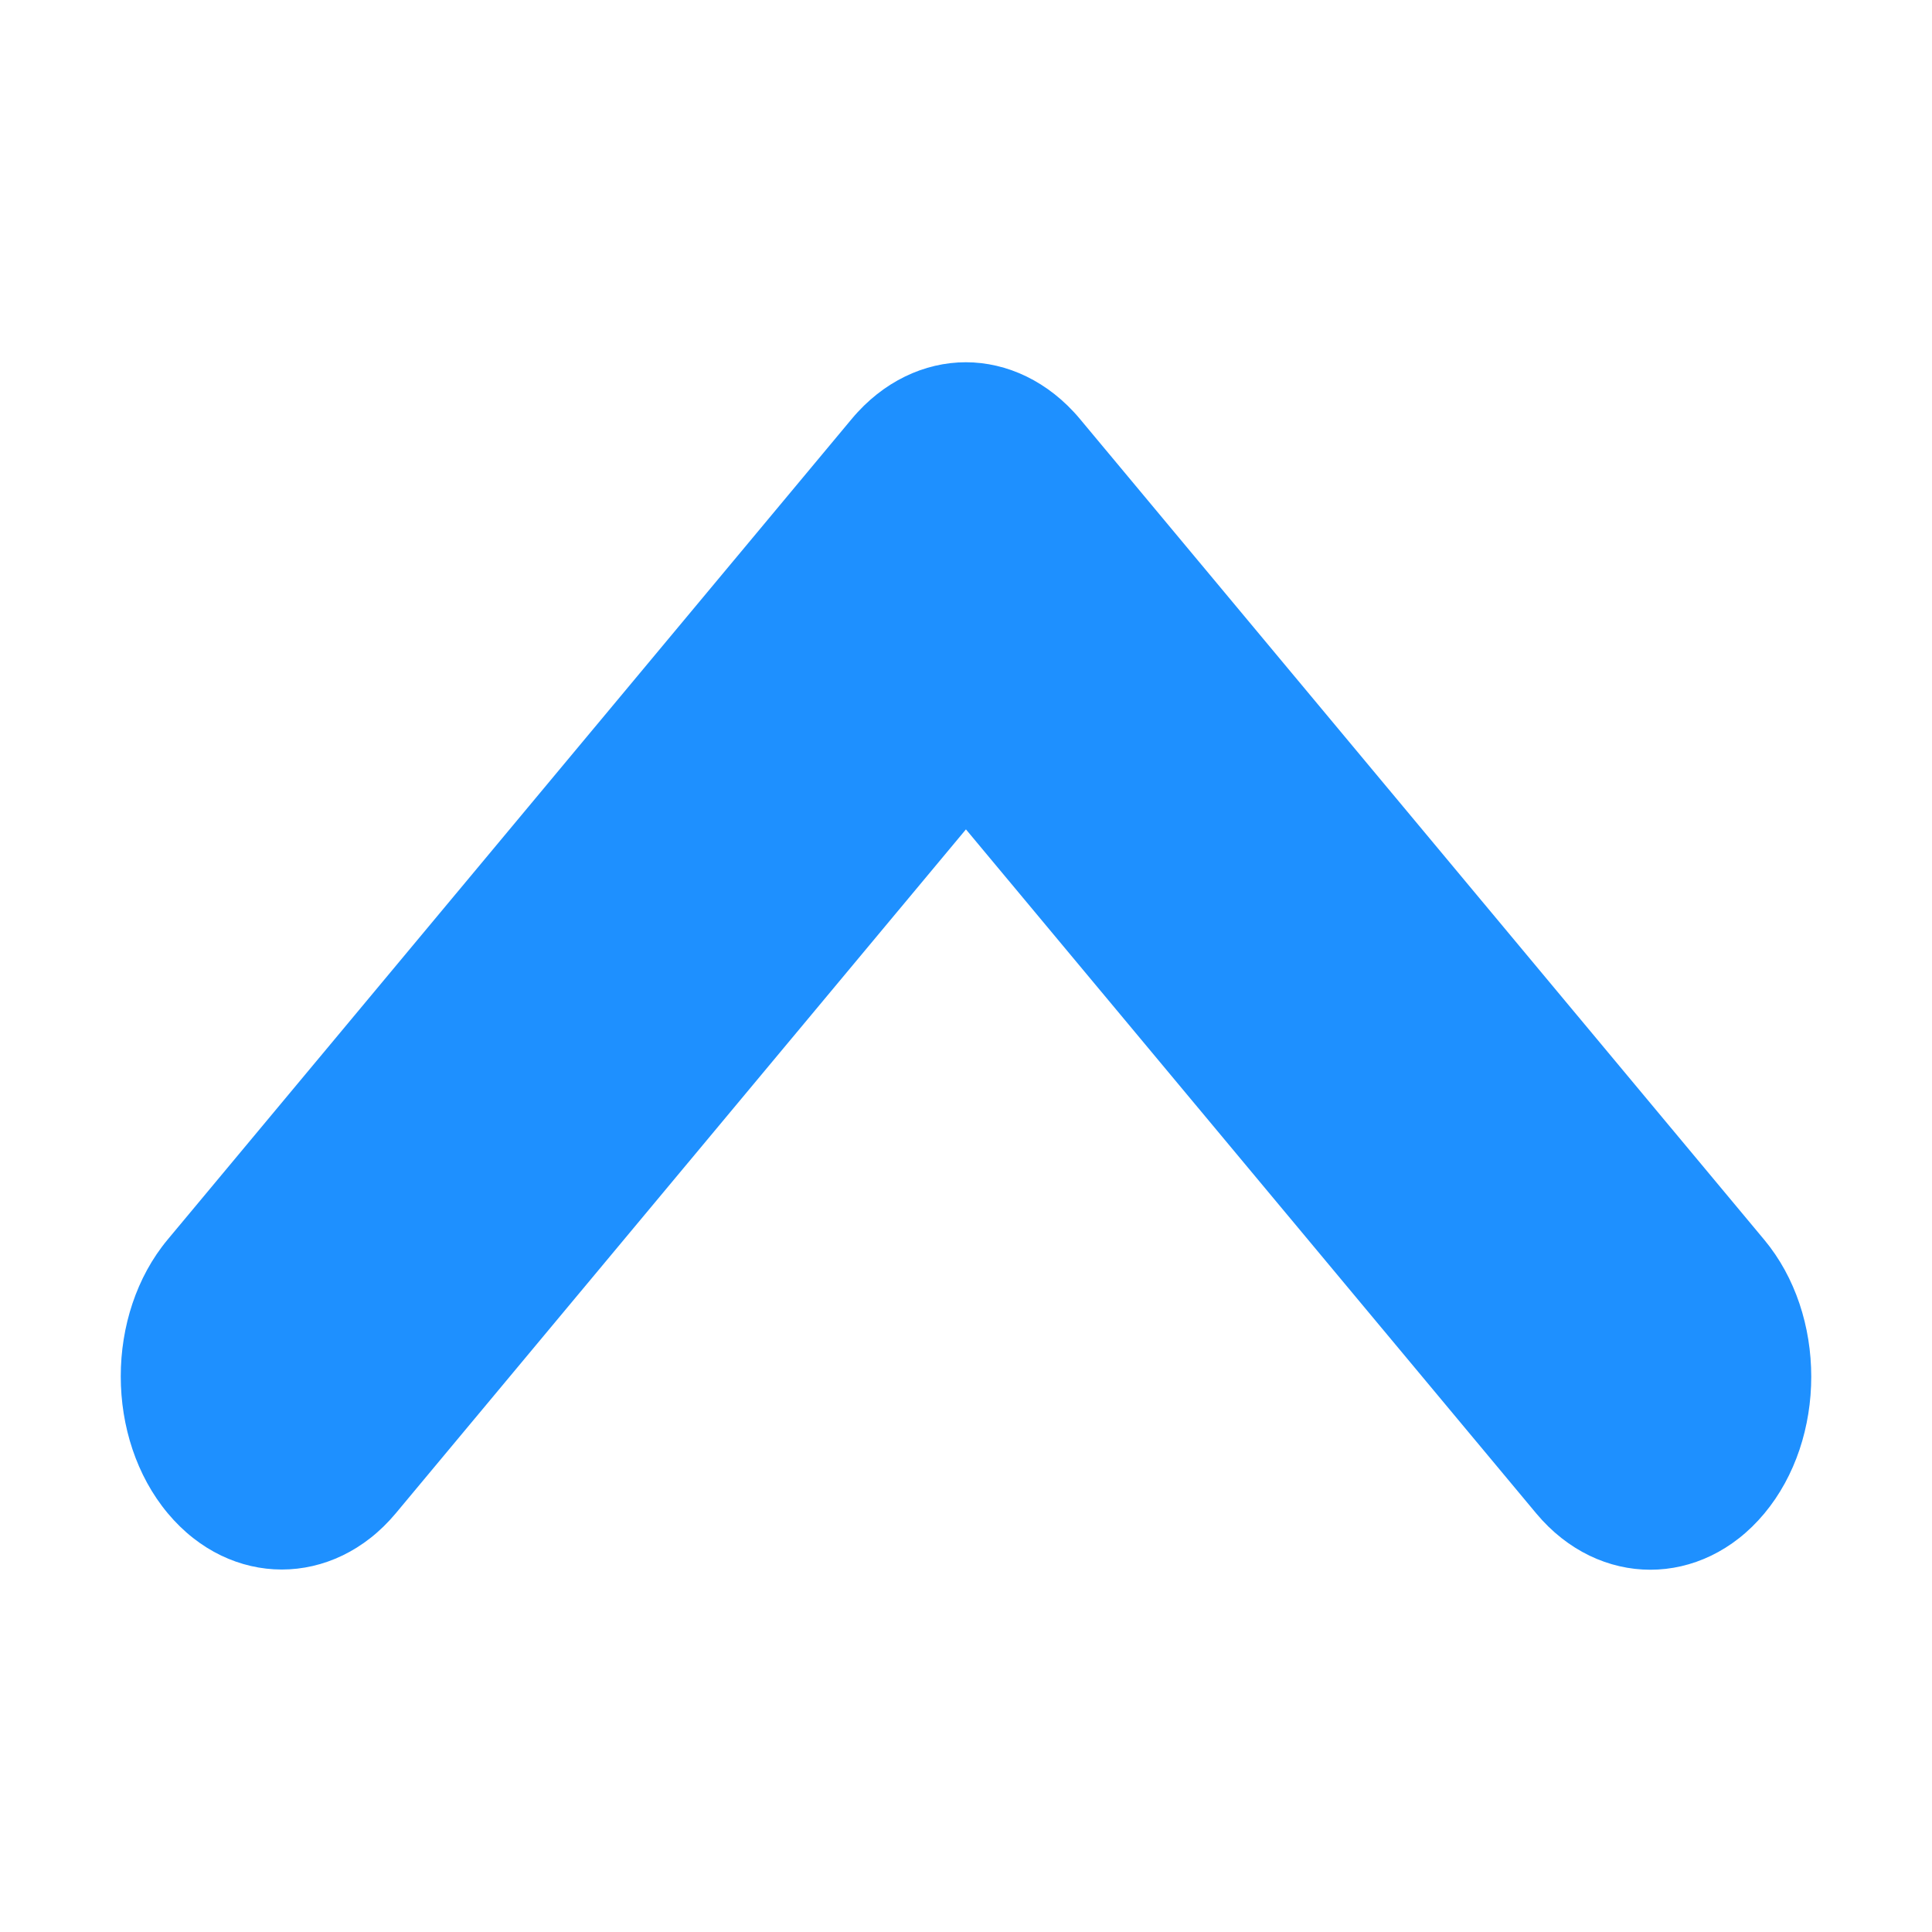
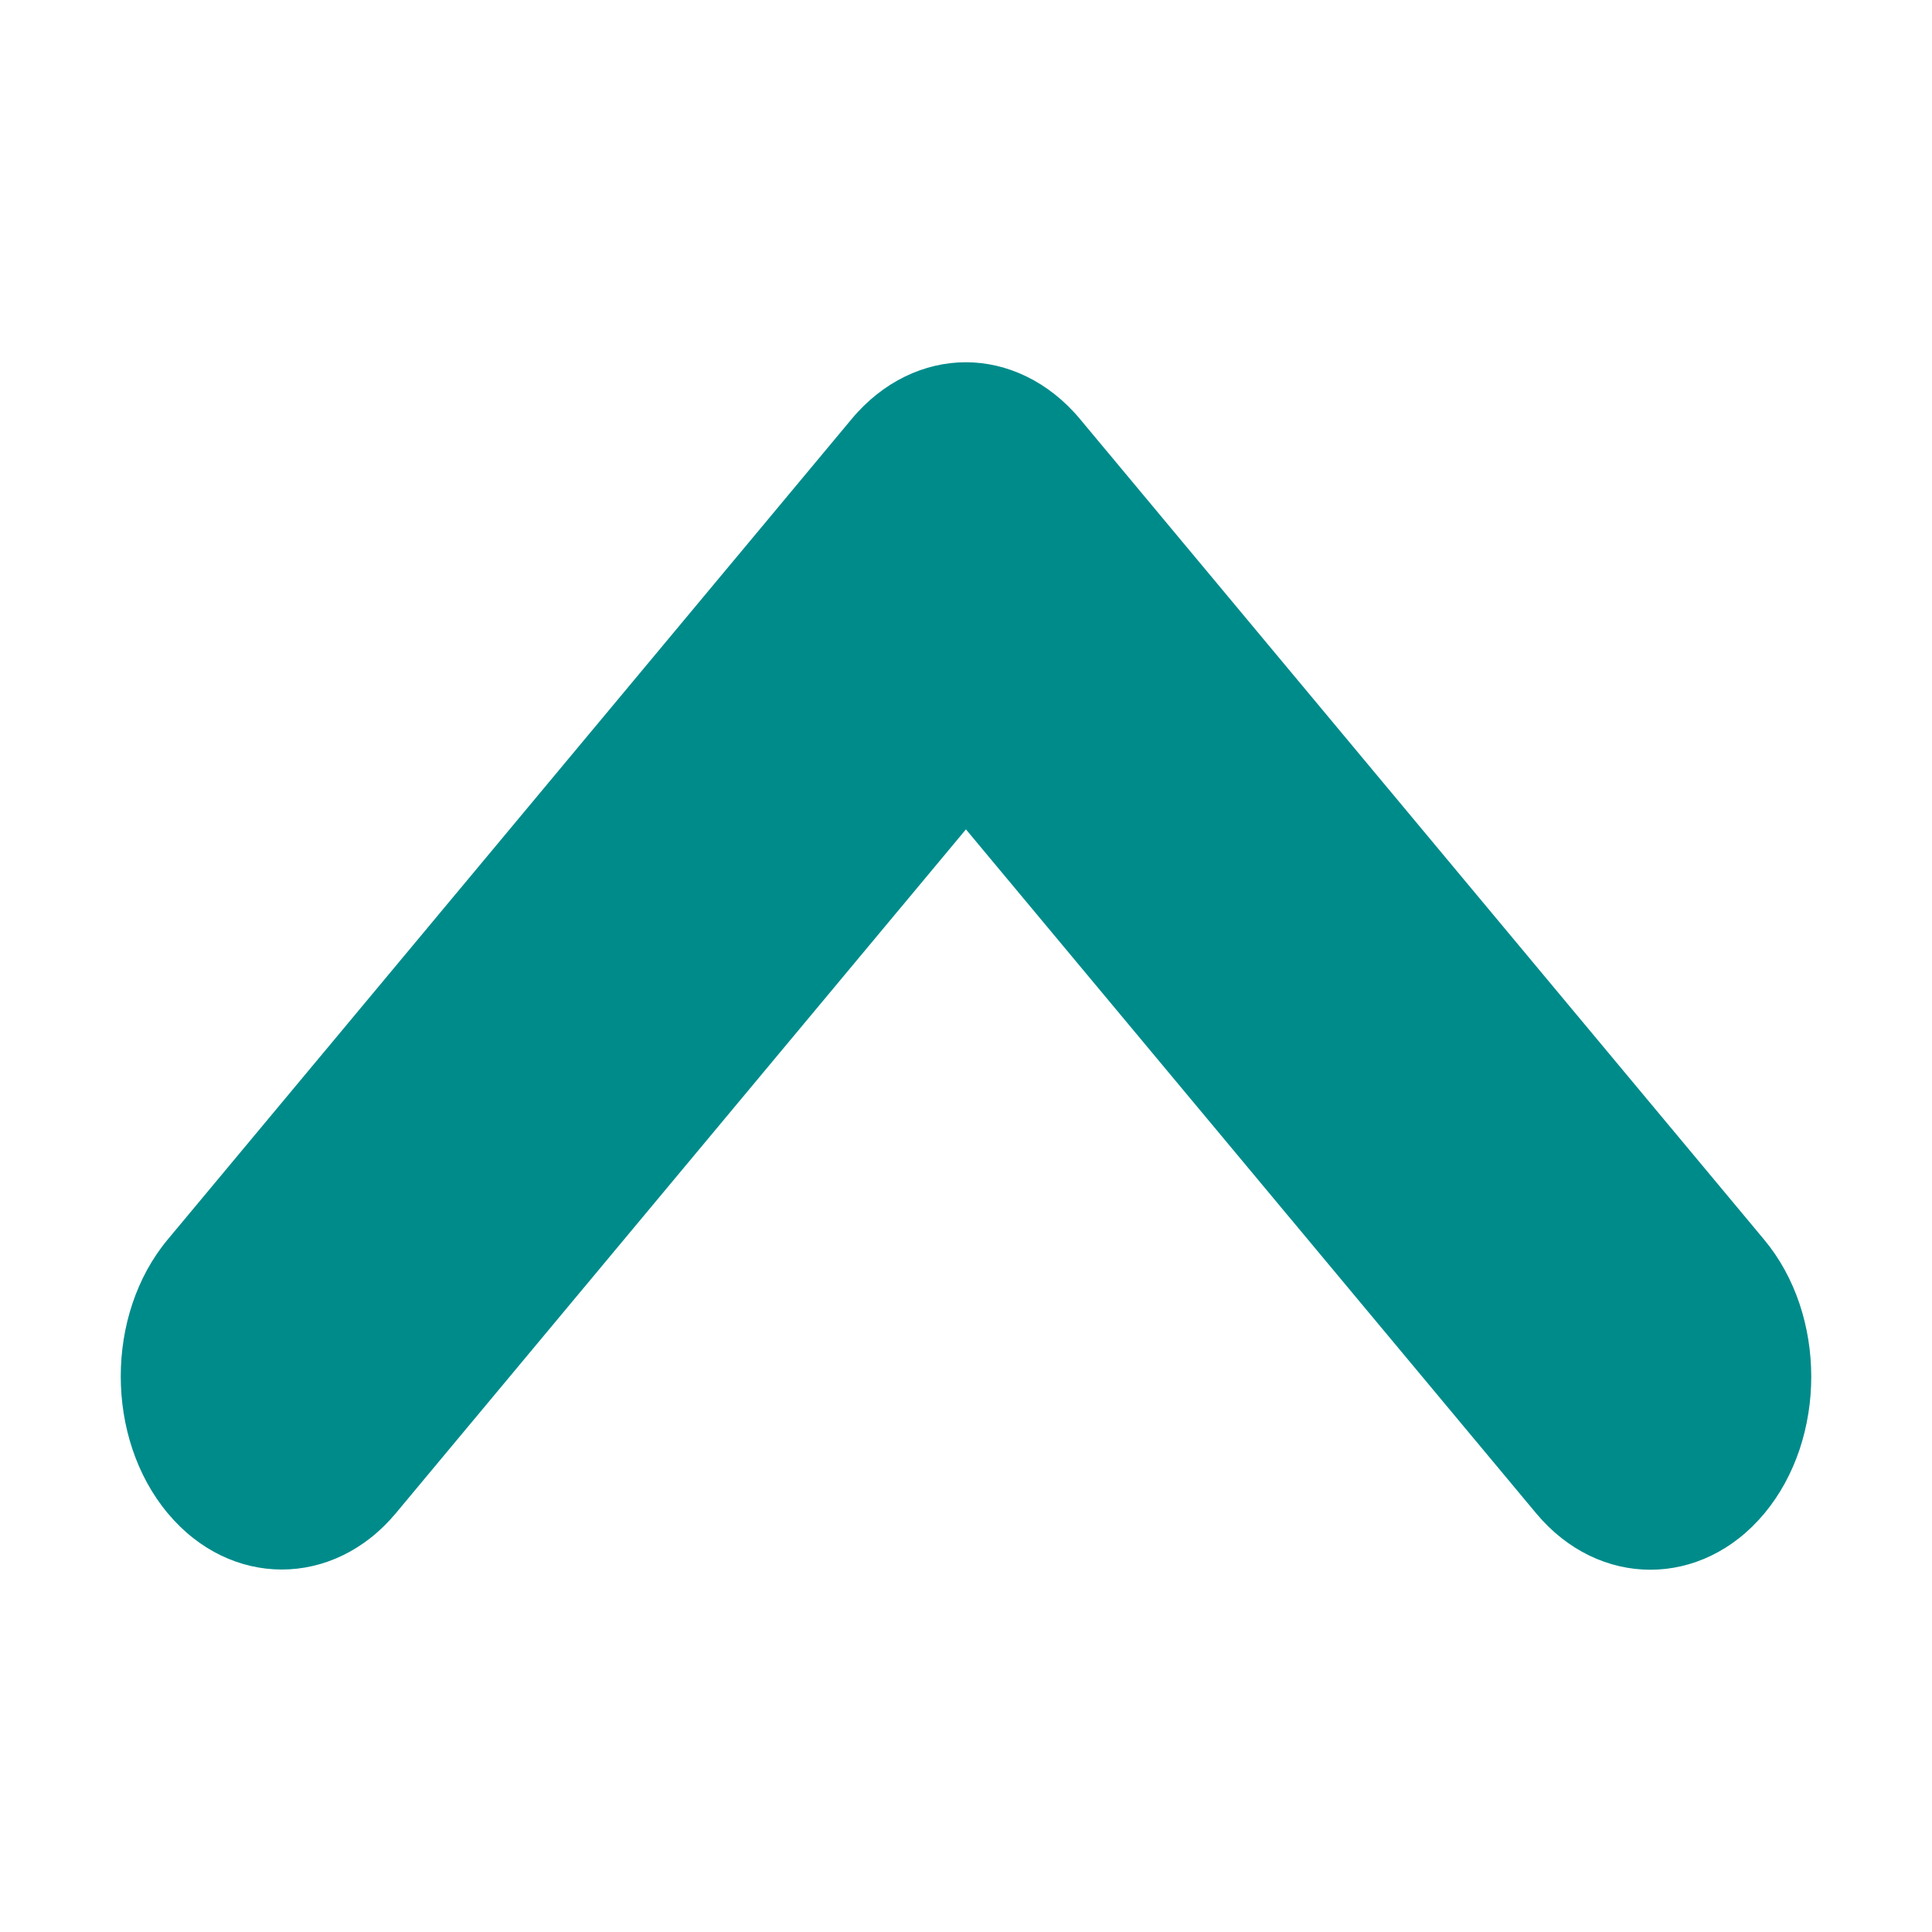
<svg xmlns="http://www.w3.org/2000/svg" height="32" viewBox="0 0 32 32" width="32">
-   <path d="m30 22.802c0.0.822-.259 1.644-.777 2.266-1.036 1.243-2.741 1.242-3.778-.001h-0l-9.446-11.33-9.443 11.327c-1.036 1.243-2.741 1.243-3.778-0-0-0-0-0-0-0-0-0-0-0-0-0-1.037-1.243-1.037-3.29-.001-4.533l11.331-13.593c.518-.621 1.206-.938 1.889-.938.682 0 1.37.317 1.889.938h0l11.336 13.597c.518.622.778 1.444.778 2.267z" fill="#1e90ff" />
+   <path d="m30 22.802c0.0.822-.259 1.644-.777 2.266-1.036 1.243-2.741 1.242-3.778-.001h-0l-9.446-11.33-9.443 11.327c-1.036 1.243-2.741 1.243-3.778-0-0-0-0-0-0-0-0-0-0-0-0-0-1.037-1.243-1.037-3.29-.001-4.533l11.331-13.593c.518-.621 1.206-.938 1.889-.938.682 0 1.37.317 1.889.938h0l11.336 13.597c.518.622.778 1.444.778 2.267z" fill="#008b8b" />
</svg>
